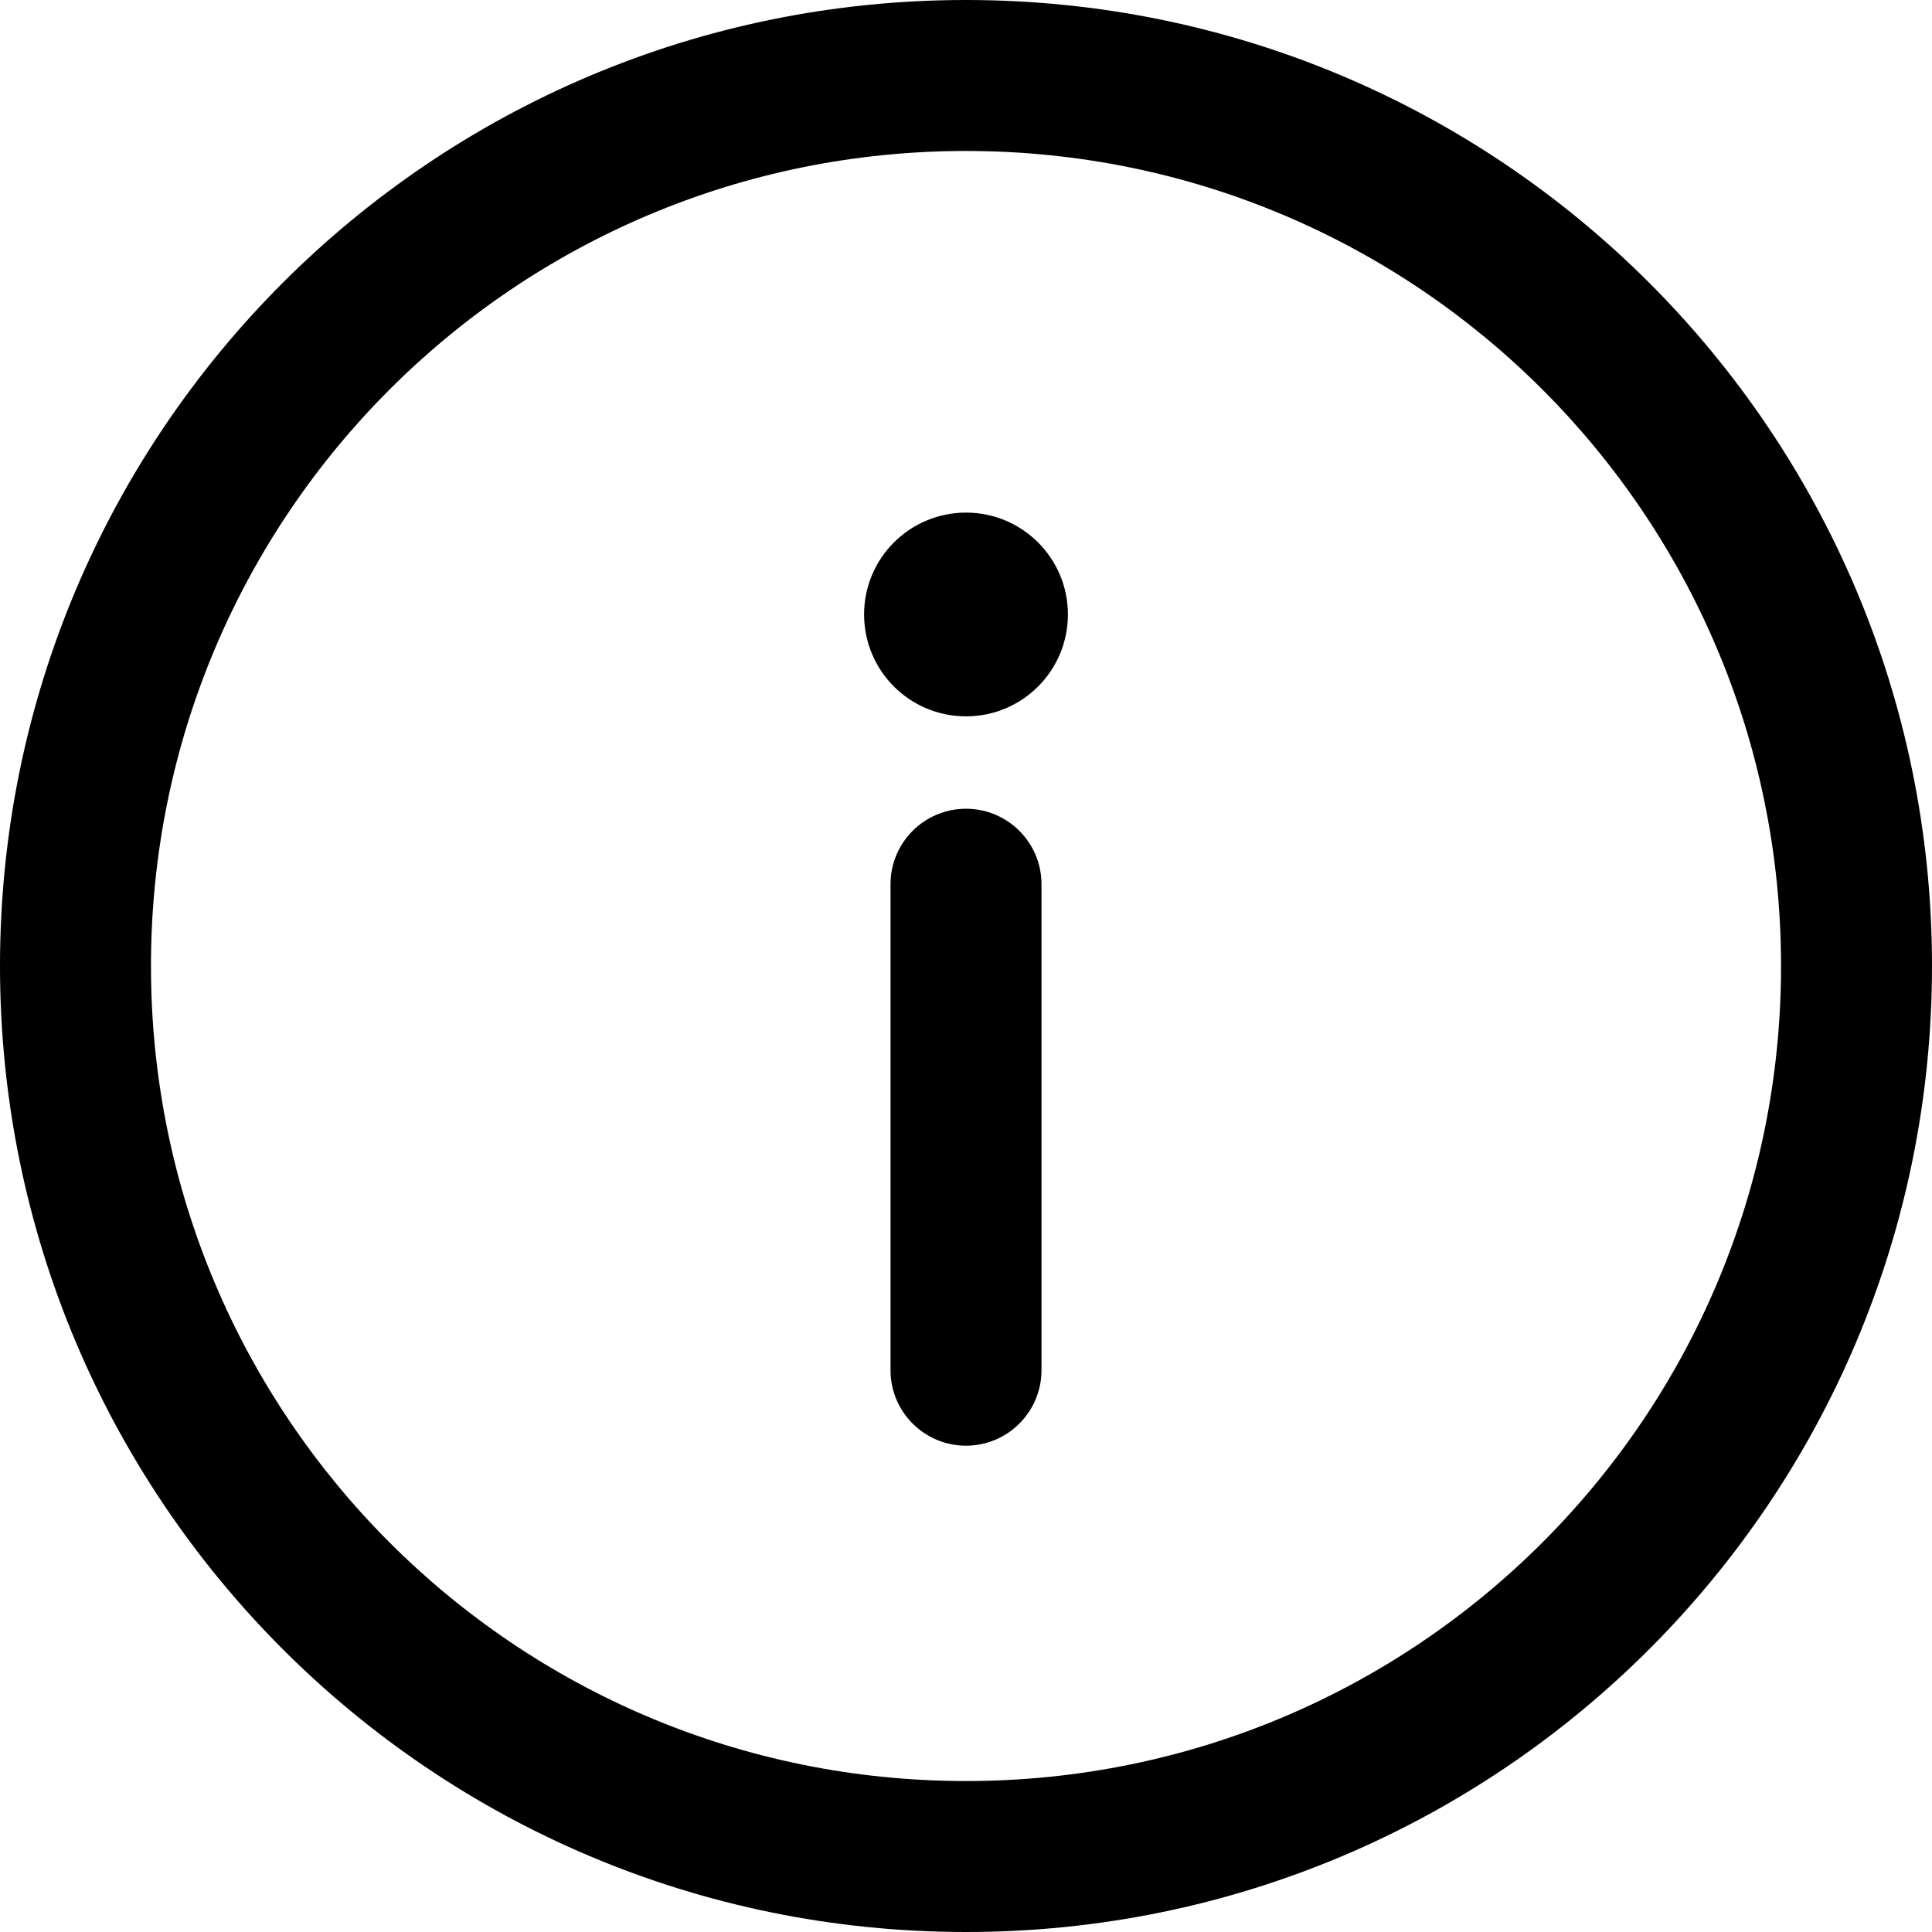
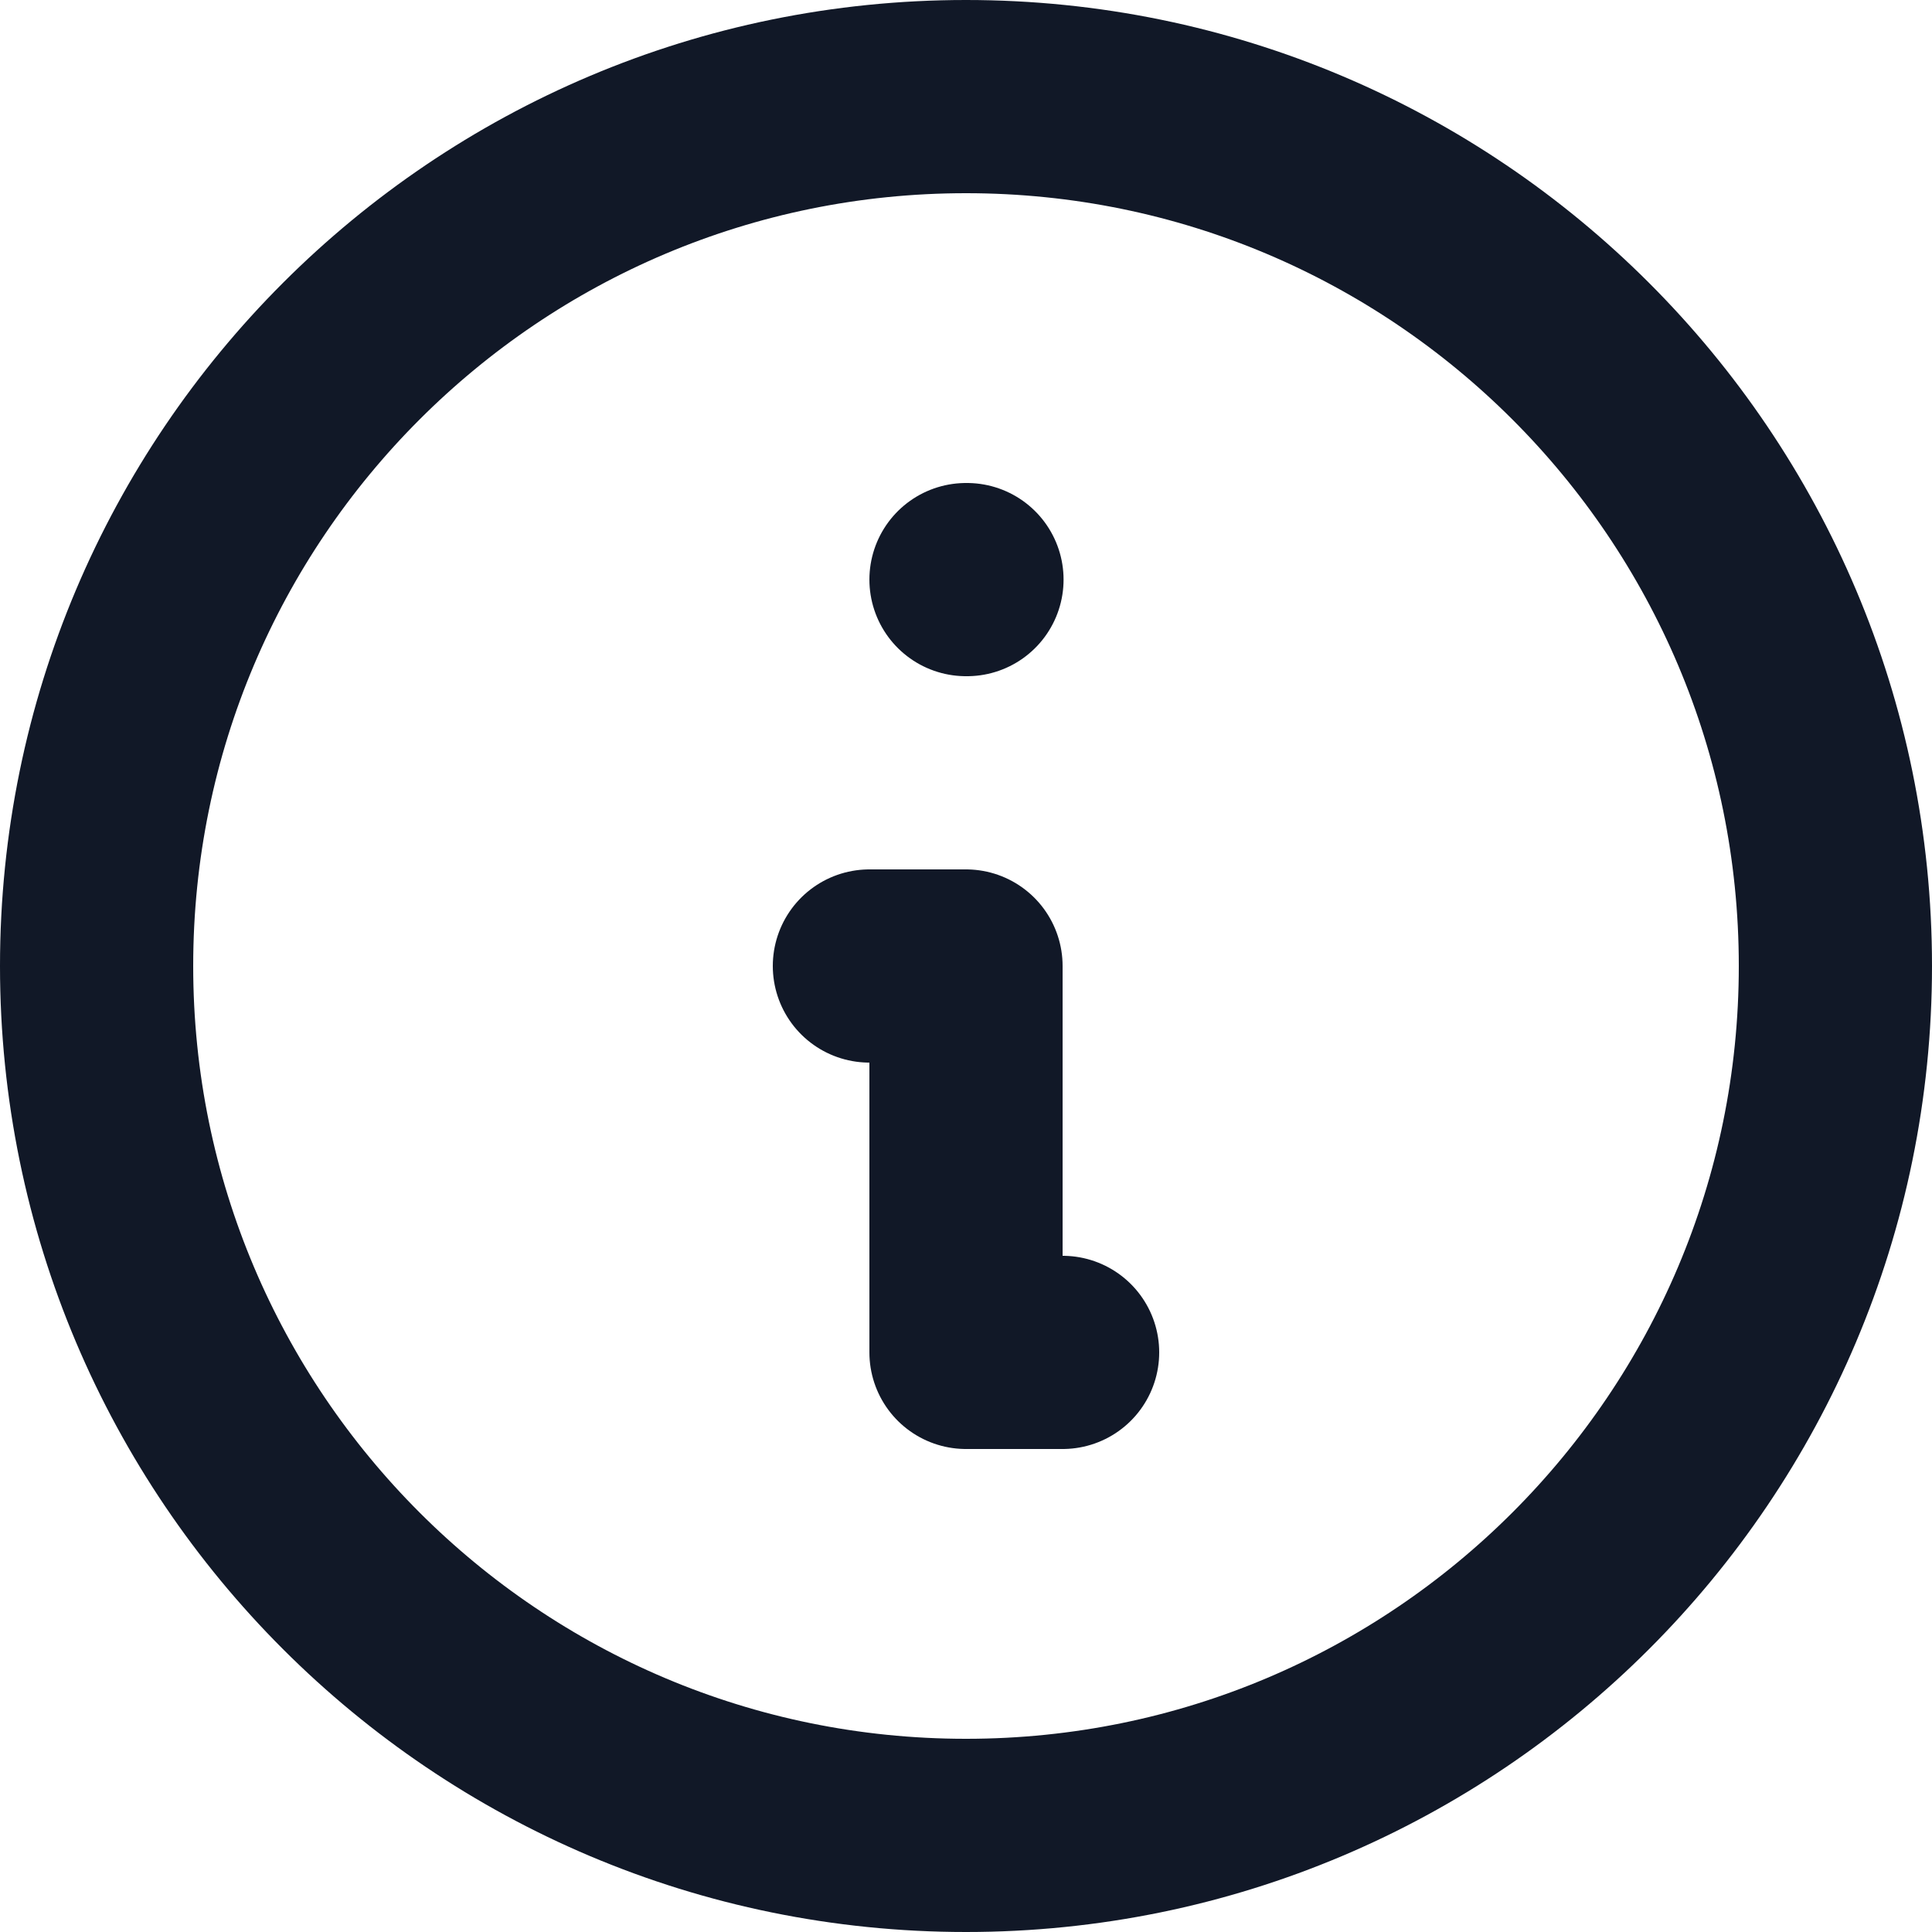
- <svg xmlns="http://www.w3.org/2000/svg" width="28" height="28" viewBox="0 0 28 28" fill="none">
-   <path d="M14 0C6.262 0 0 6.262 0 14C0 21.738 6.262 28 14 28C21.738 28 28 21.738 28 14C28 6.262 21.738 0 14 0ZM14 25.812C7.471 25.812 2.188 20.529 2.188 14C2.188 7.471 7.471 2.188 14 2.188C20.529 2.188 25.812 7.471 25.812 14C25.812 20.529 20.529 25.812 14 25.812Z" fill="black" />
-   <path d="M14 11.721C13.396 11.721 12.906 12.211 12.906 12.815V19.858C12.906 20.462 13.396 20.952 14 20.952C14.604 20.952 15.094 20.462 15.094 19.858V12.815C15.094 12.211 14.604 11.721 14 11.721Z" fill="black" />
-   <path d="M14 10.382C14.816 10.382 15.477 9.721 15.477 8.905C15.477 8.09 14.816 7.429 14 7.429C13.184 7.429 12.523 8.09 12.523 8.905C12.523 9.721 13.184 10.382 14 10.382Z" fill="black" />
+ <svg xmlns="http://www.w3.org/2000/svg" width="20" height="20" viewBox="0 0 20 20" fill="none">
+   <path d="M11 14H10V10H9M10 6H10.01M19 10C19 14.971 14.971 19 10 19C5.029 19 1 14.971 1 10C1 5.029 5.029 1 10 1C14.971 1 19 5.029 19 10Z" stroke="#111827" stroke-width="2" stroke-linecap="round" stroke-linejoin="round" />
</svg>
